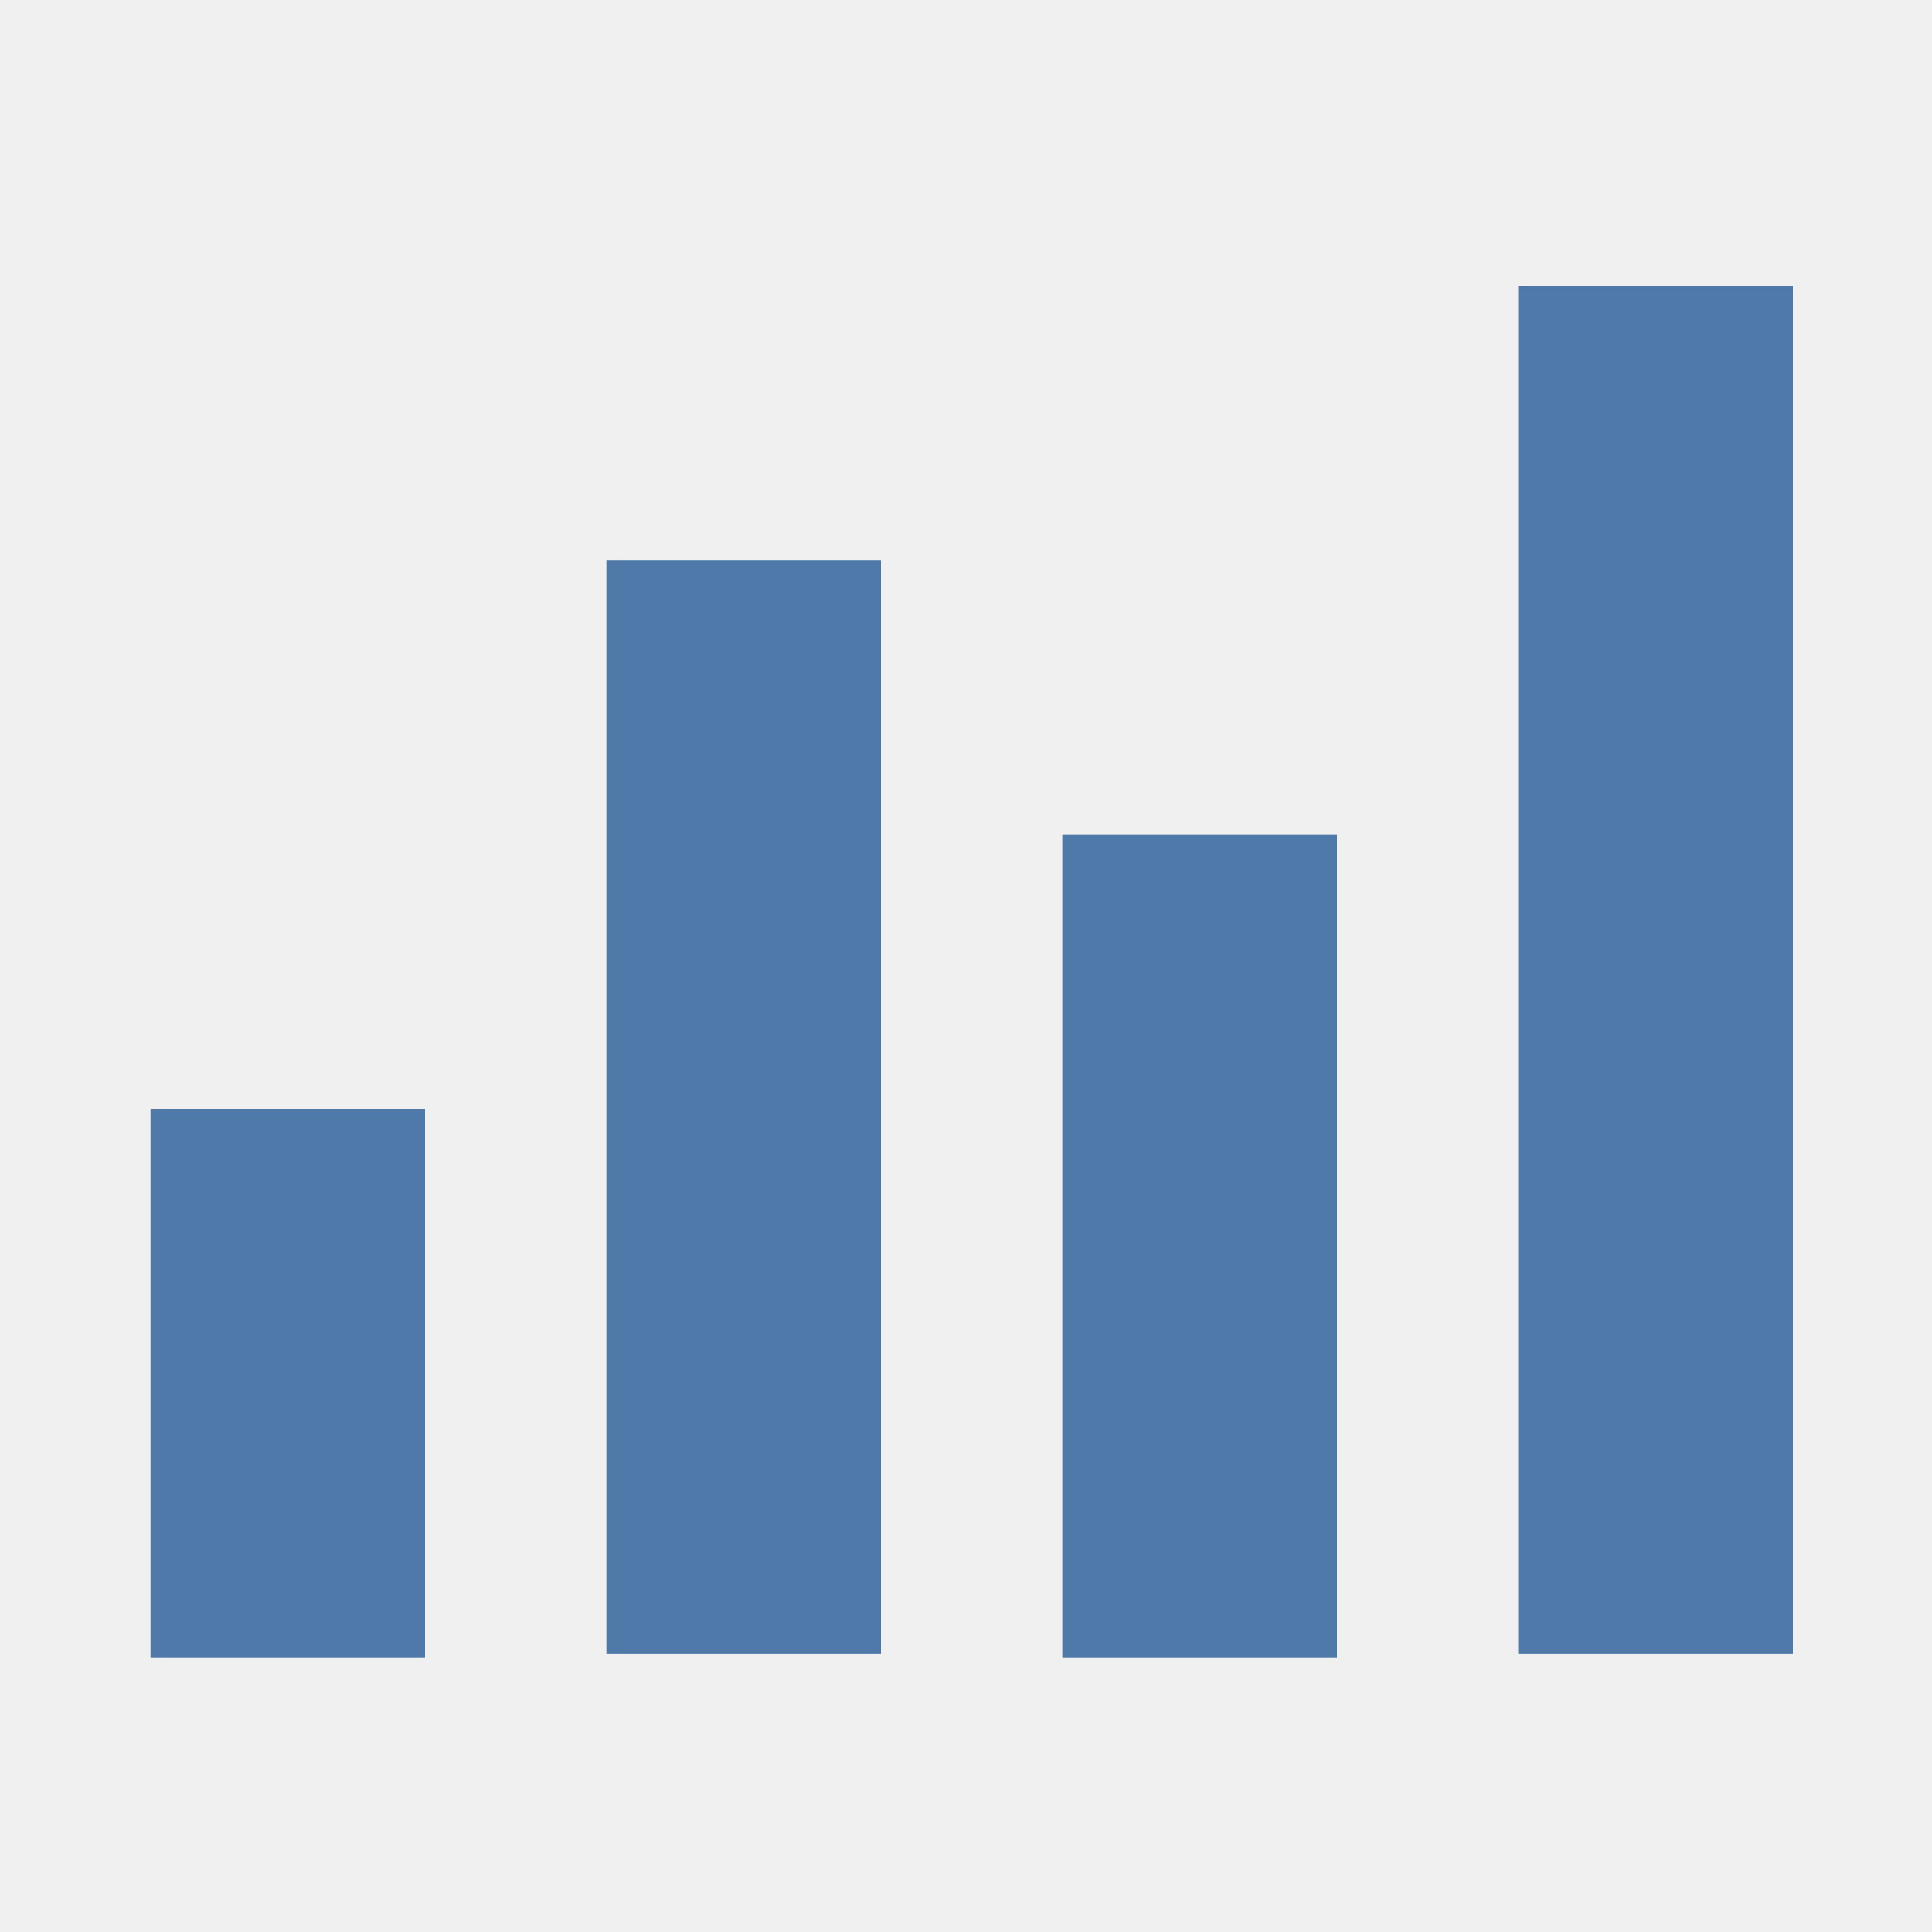
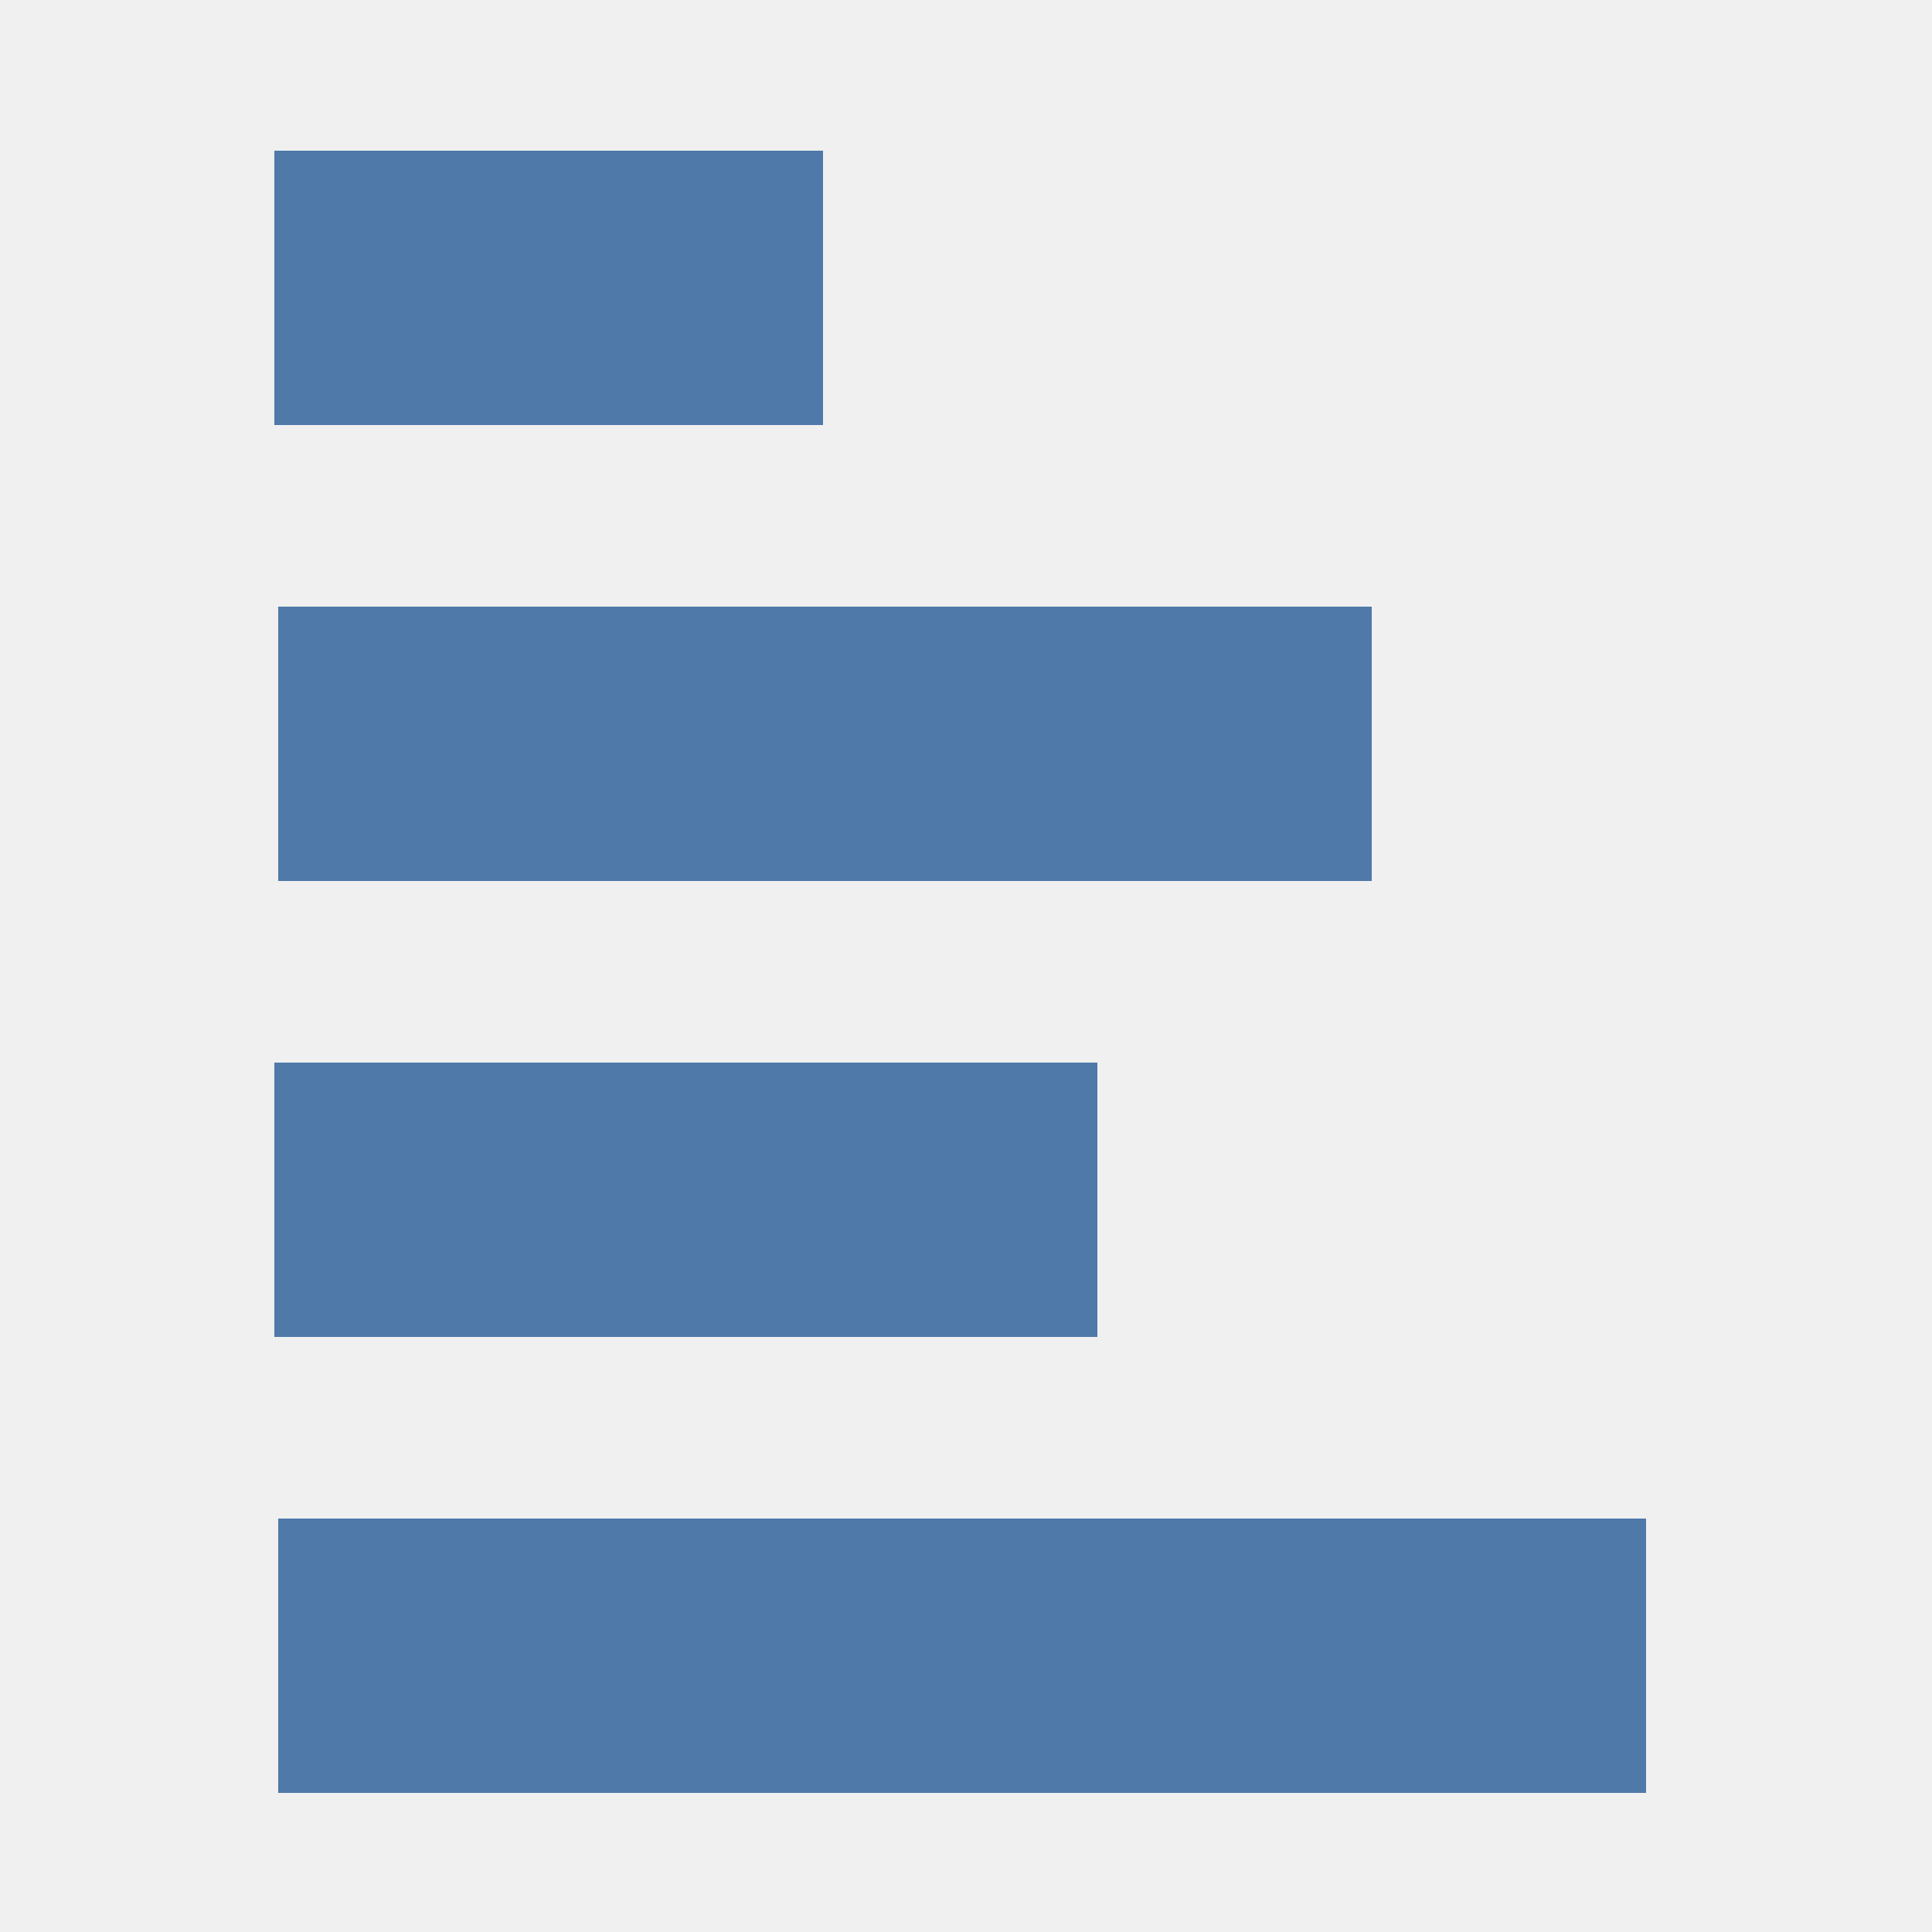
<svg xmlns="http://www.w3.org/2000/svg" version="1.1" id="Layer_1" x="0px" y="0px" viewBox="0 0 50 50" style="enable-background:new 0 0 50 50;" xml:space="preserve">
  <style type="text/css">
	.st0{fill:#FFFFFF;fill-opacity:0;}
	.st1{fill:#4E79A8;}
</style>
  <rect class="st0" width="50" height="50" />
-   <rect x="3.9" y="28.7" class="st1" width="7.1" height="14.2" />
-   <rect x="15.7" y="14.5" class="st1" width="7.1" height="28.3" />
-   <rect x="27.5" y="21.6" class="st1" width="7.1" height="21.3" />
-   <rect x="39.3" y="7.4" class="st1" width="7.1" height="35.4" />
+   <rect x="7.1" y="3.9" class="st1" width="14.2" height="7.1" />
+   <rect x="7.2" y="15.7" class="st1" width="28.3" height="7.1" />
+   <rect x="7.1" y="27.5" class="st1" width="21.3" height="7.1" />
+   <rect x="7.2" y="39.3" class="st1" width="35.4" height="7.1" />
</svg>
